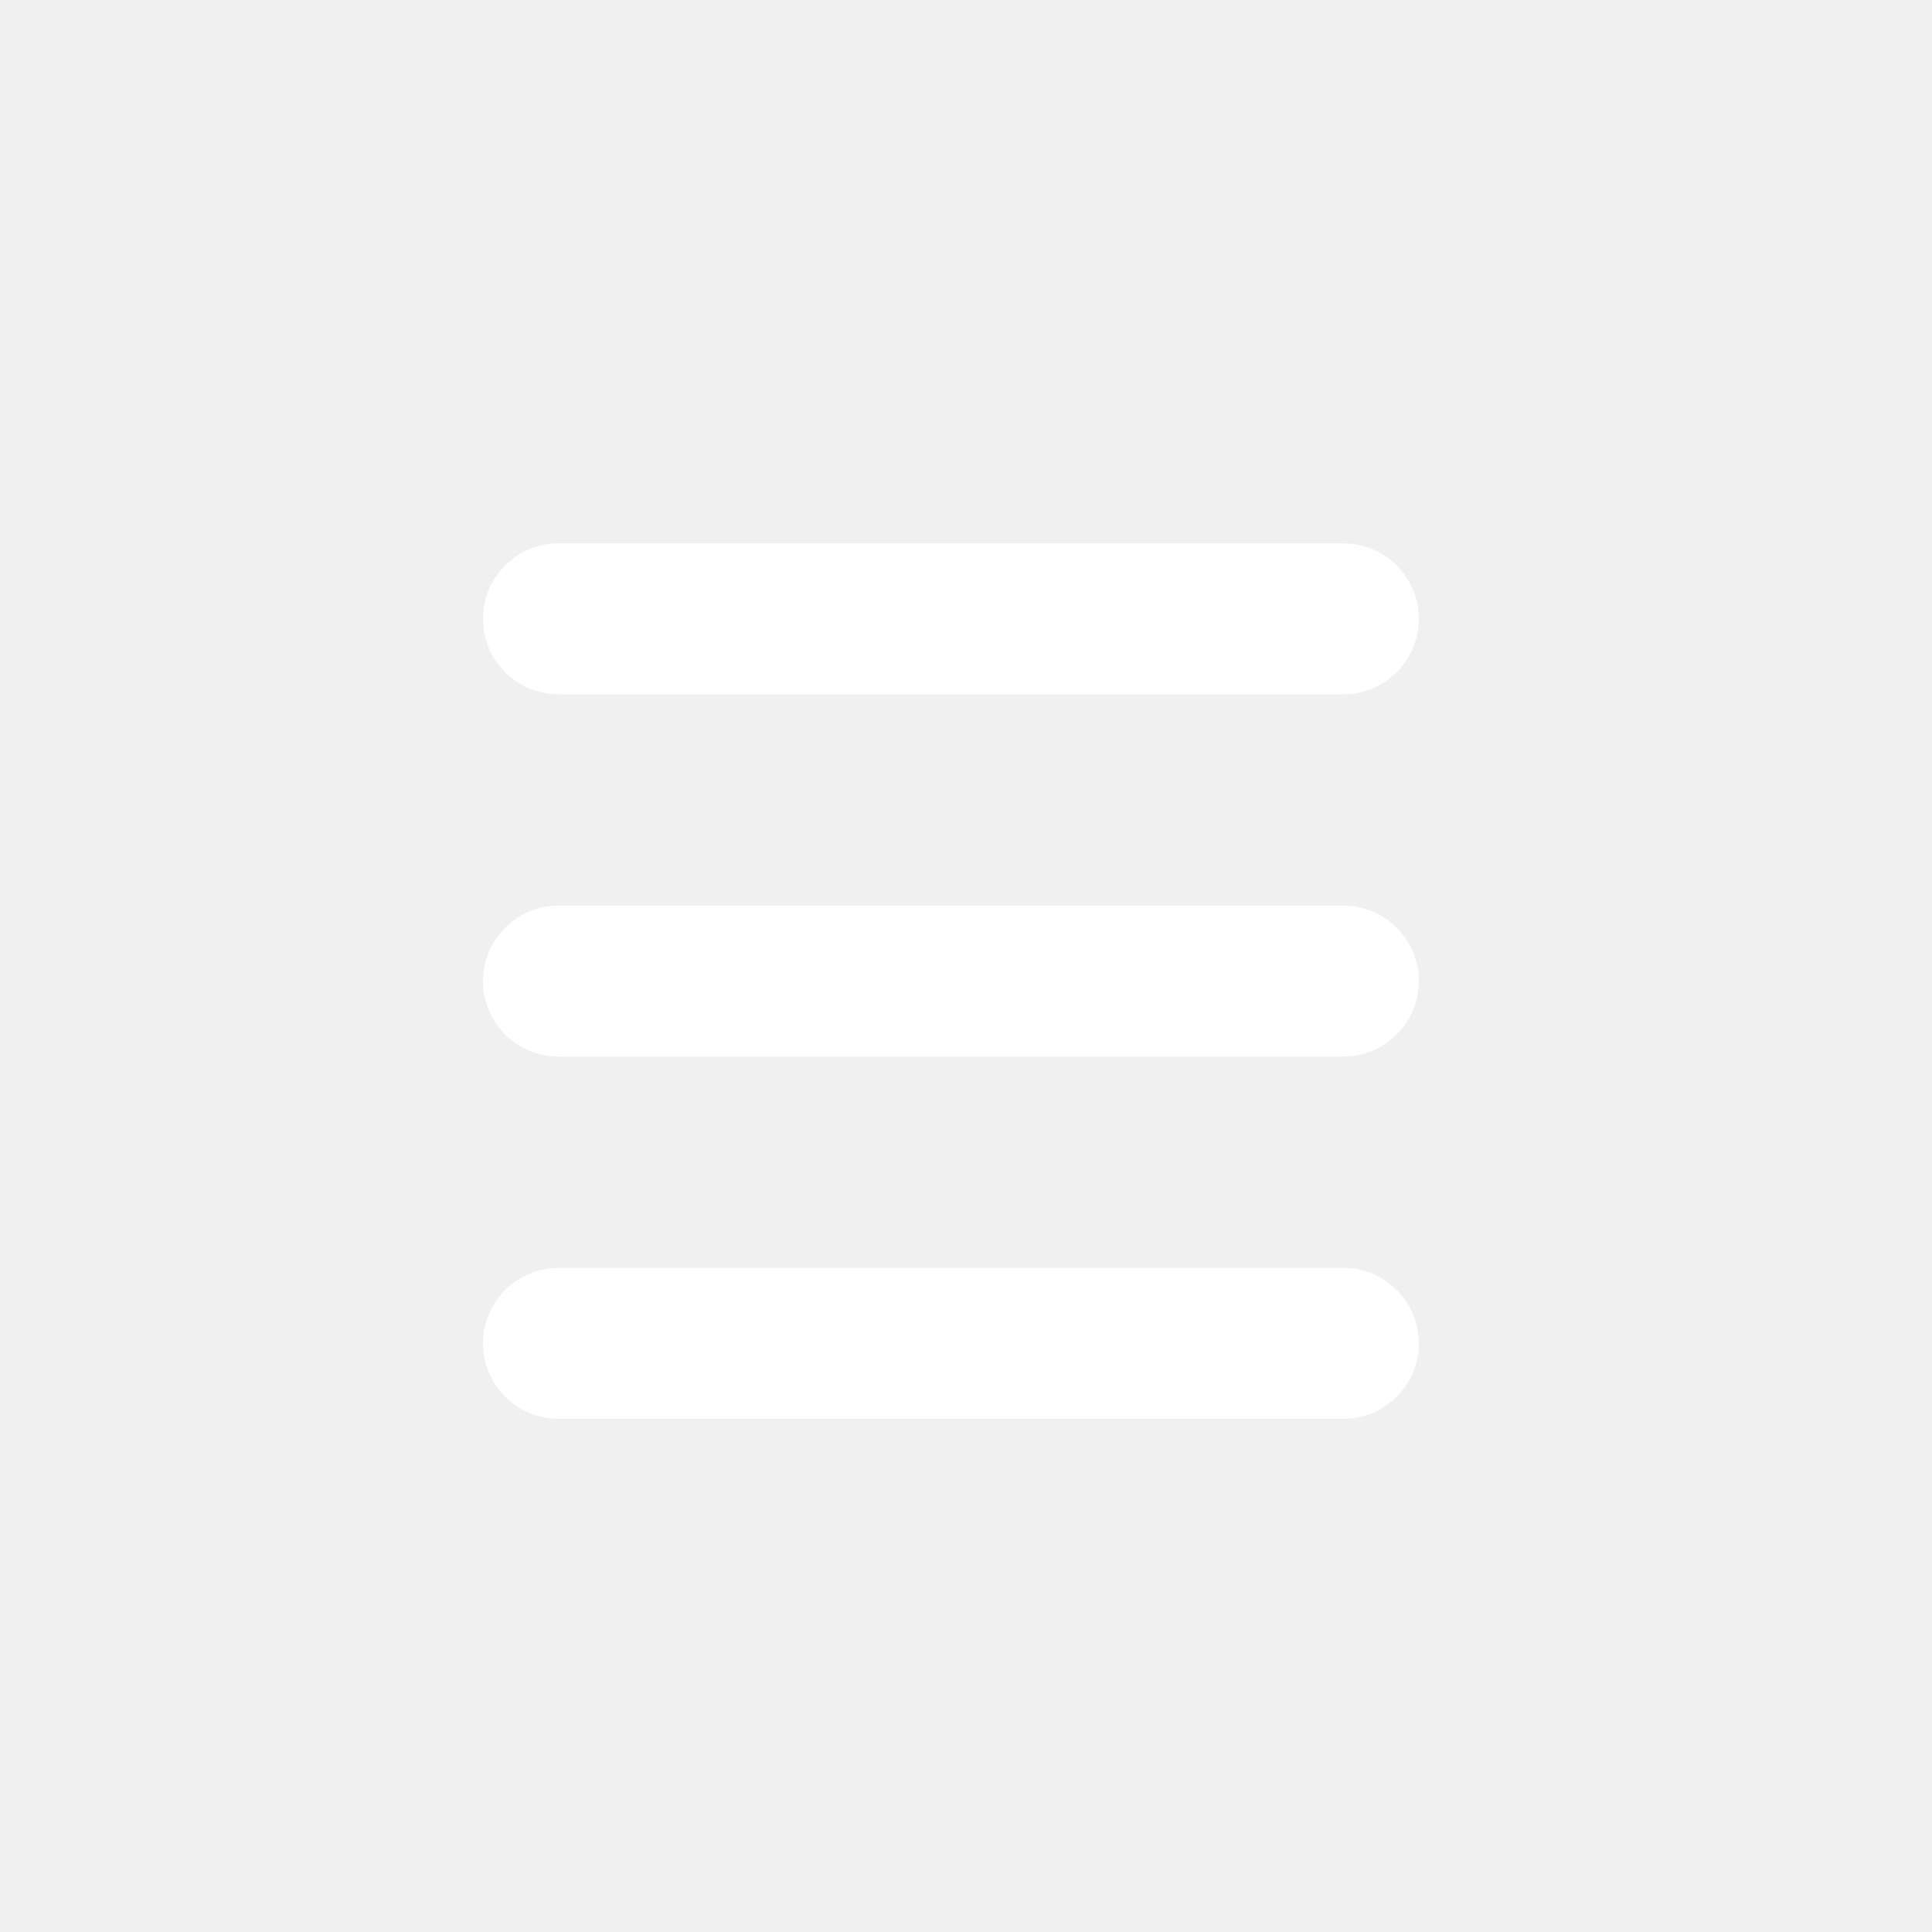
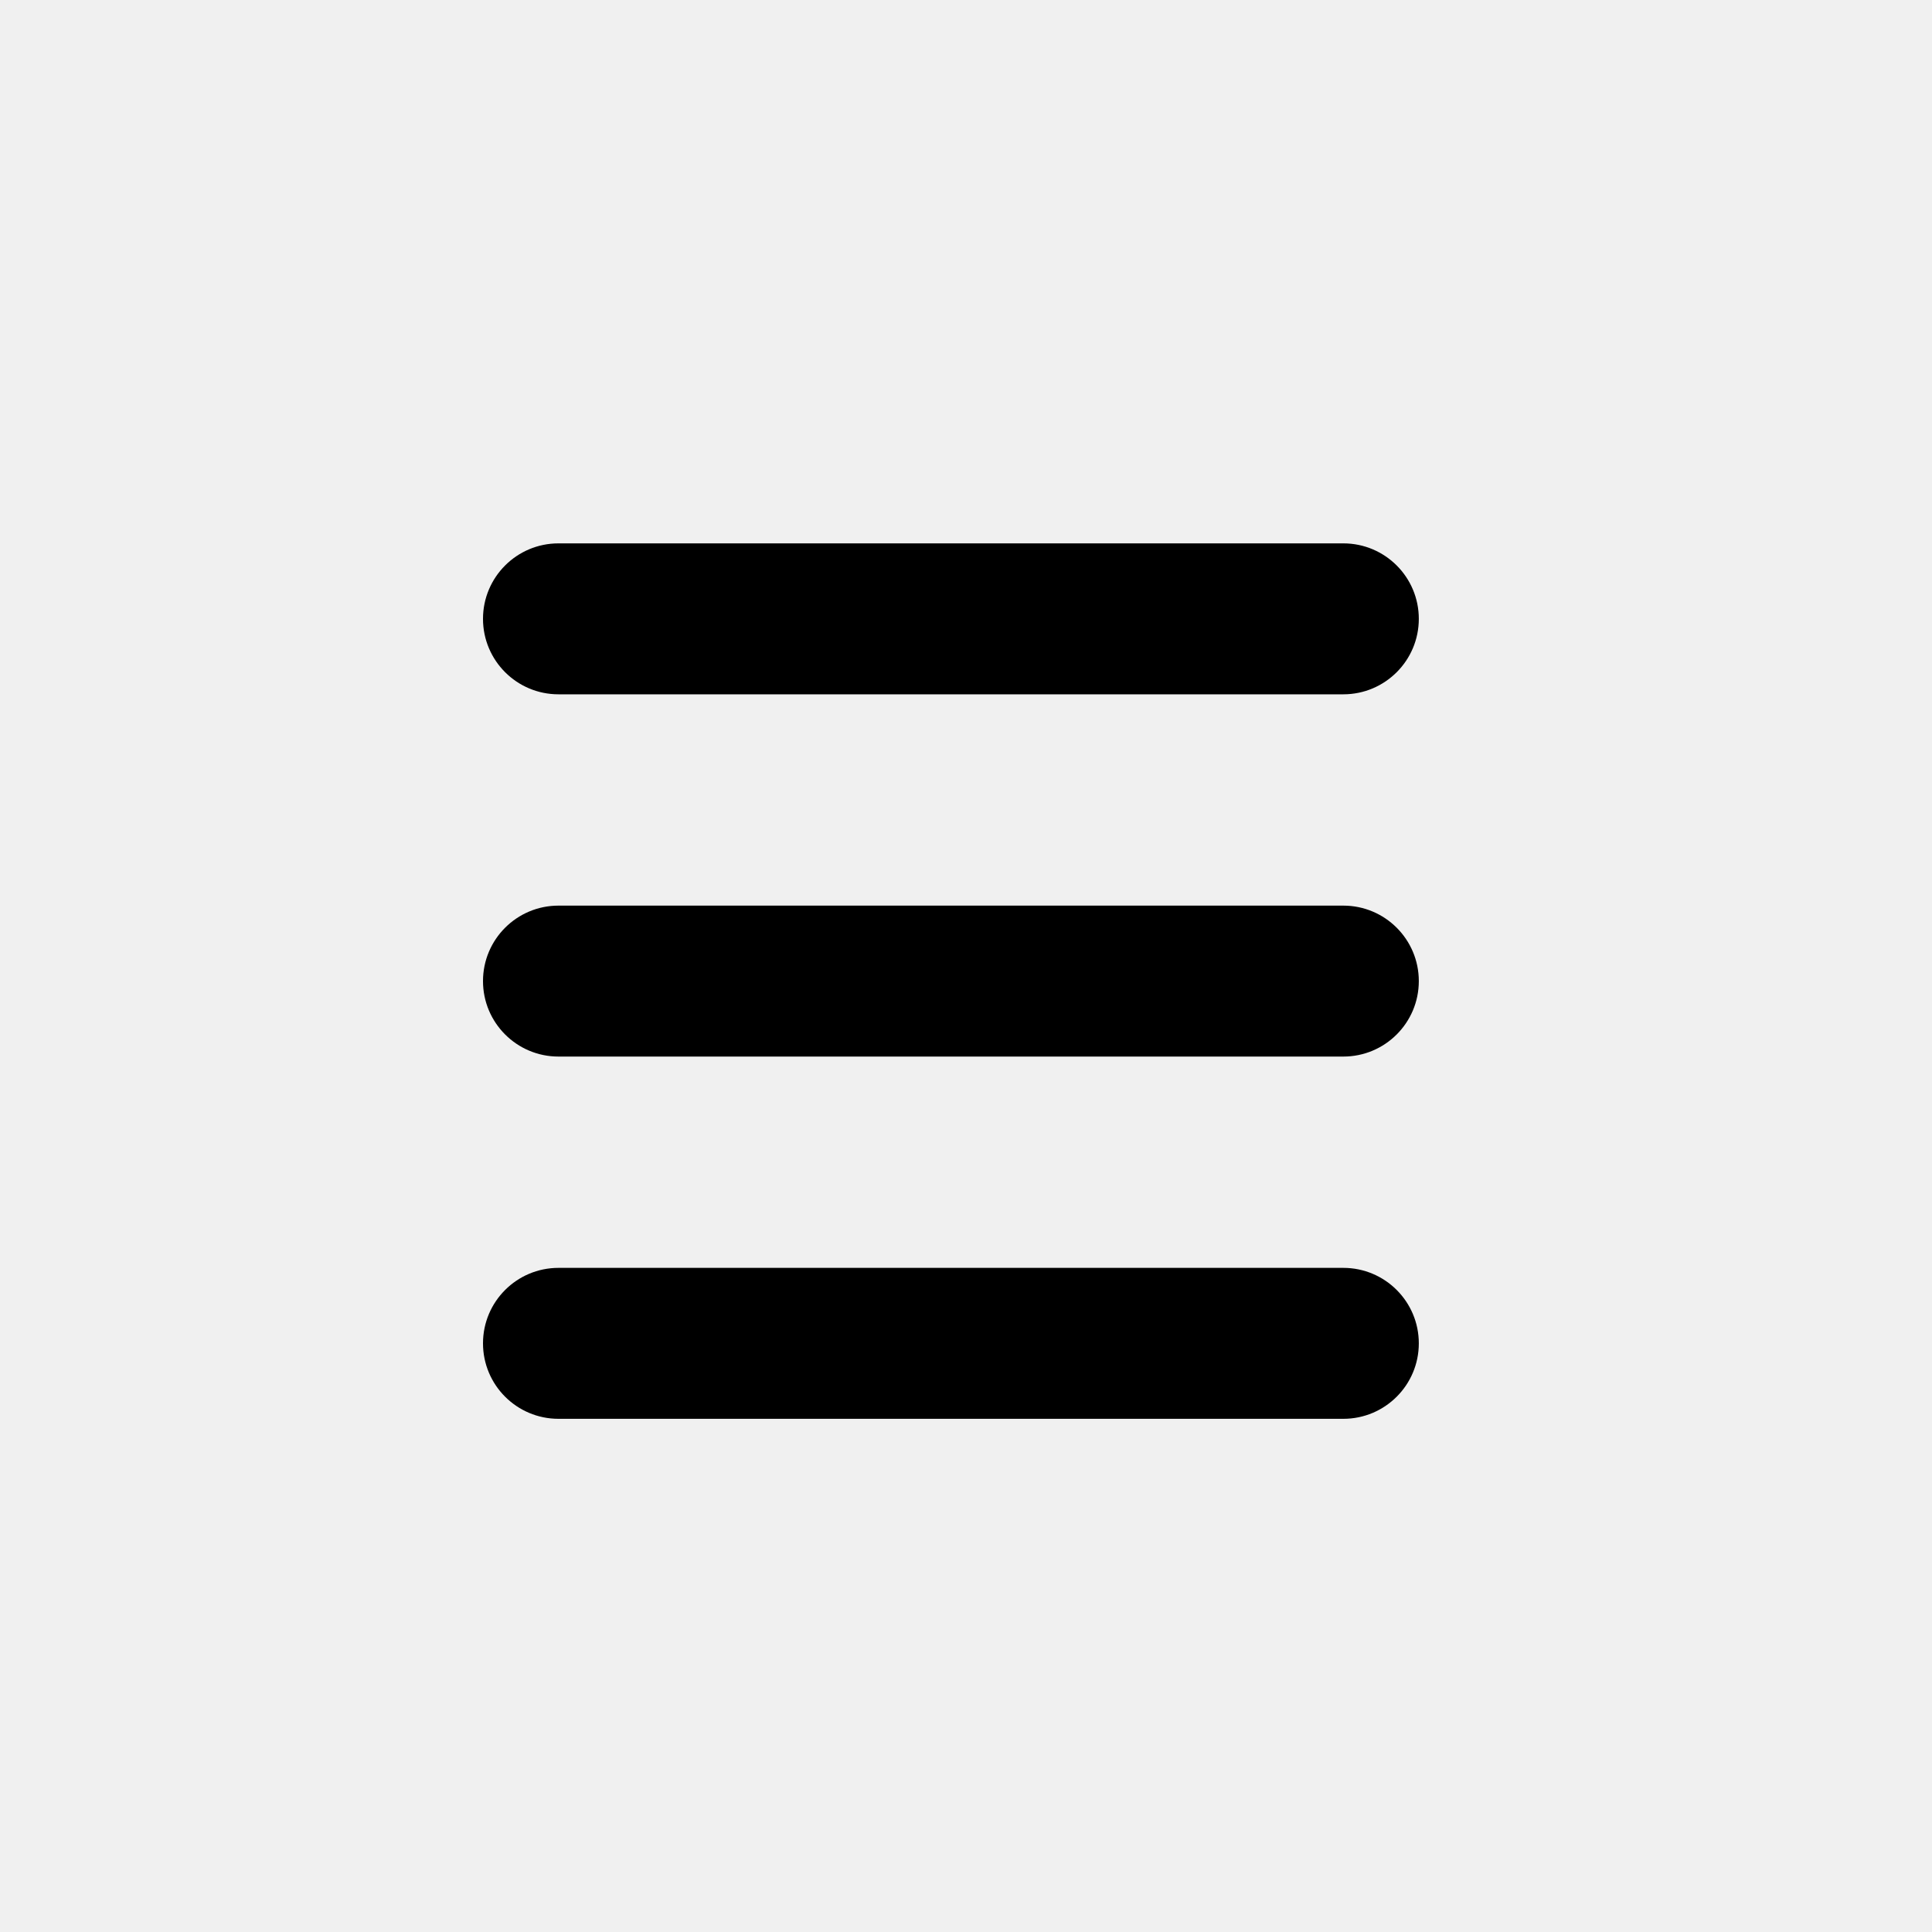
<svg xmlns="http://www.w3.org/2000/svg" width="32" height="32" viewBox="0 0 32 32">
  <path data-name="사각형 100" style="fill:none" d="M0 0h32v32H0z" />
  <g data-name="그룹 110258">
-     <path data-name="선 698" d="M13 1.25H0A1.25 1.25 0 0 1-1.25 0 1.25 1.25 0 0 1 0-1.25h13A1.25 1.25 0 0 1 14.25 0 1.25 1.25 0 0 1 13 1.25z" transform="translate(9.25 10.25)" style="fill:#fff" />
-     <path data-name="선 699" d="M13 1.25H0A1.25 1.25 0 0 1-1.25 0 1.25 1.25 0 0 1 0-1.25h13A1.25 1.25 0 0 1 14.25 0 1.25 1.25 0 0 1 13 1.25z" transform="translate(9.25 16.25)" style="fill:#fff" />
-     <path data-name="선 700" d="M13 1.25H0A1.25 1.25 0 0 1-1.25 0 1.25 1.25 0 0 1 0-1.25h13A1.25 1.25 0 0 1 14.25 0 1.25 1.25 0 0 1 13 1.25z" transform="translate(9.25 22.25)" style="fill:#fff" />
+     <path data-name="선 698" d="M13 1.25H0A1.25 1.25 0 0 1-1.25 0 1.25 1.25 0 0 1 0-1.25h13A1.25 1.25 0 0 1 14.25 0 1.25 1.25 0 0 1 13 1.25z" transform="translate(9.25 10.25)" style="fill:#000" />
+     <path data-name="선 699" d="M13 1.25H0A1.25 1.25 0 0 1-1.25 0 1.25 1.25 0 0 1 0-1.25h13A1.25 1.25 0 0 1 14.25 0 1.25 1.25 0 0 1 13 1.25z" transform="translate(9.25 16.25)" style="fill:#000" />
+     <path data-name="선 700" d="M13 1.25H0A1.25 1.25 0 0 1-1.25 0 1.25 1.25 0 0 1 0-1.25h13A1.25 1.25 0 0 1 14.25 0 1.25 1.25 0 0 1 13 1.25z" transform="translate(9.25 22.25)" style="fill:#000" />
  </g>
</svg>
